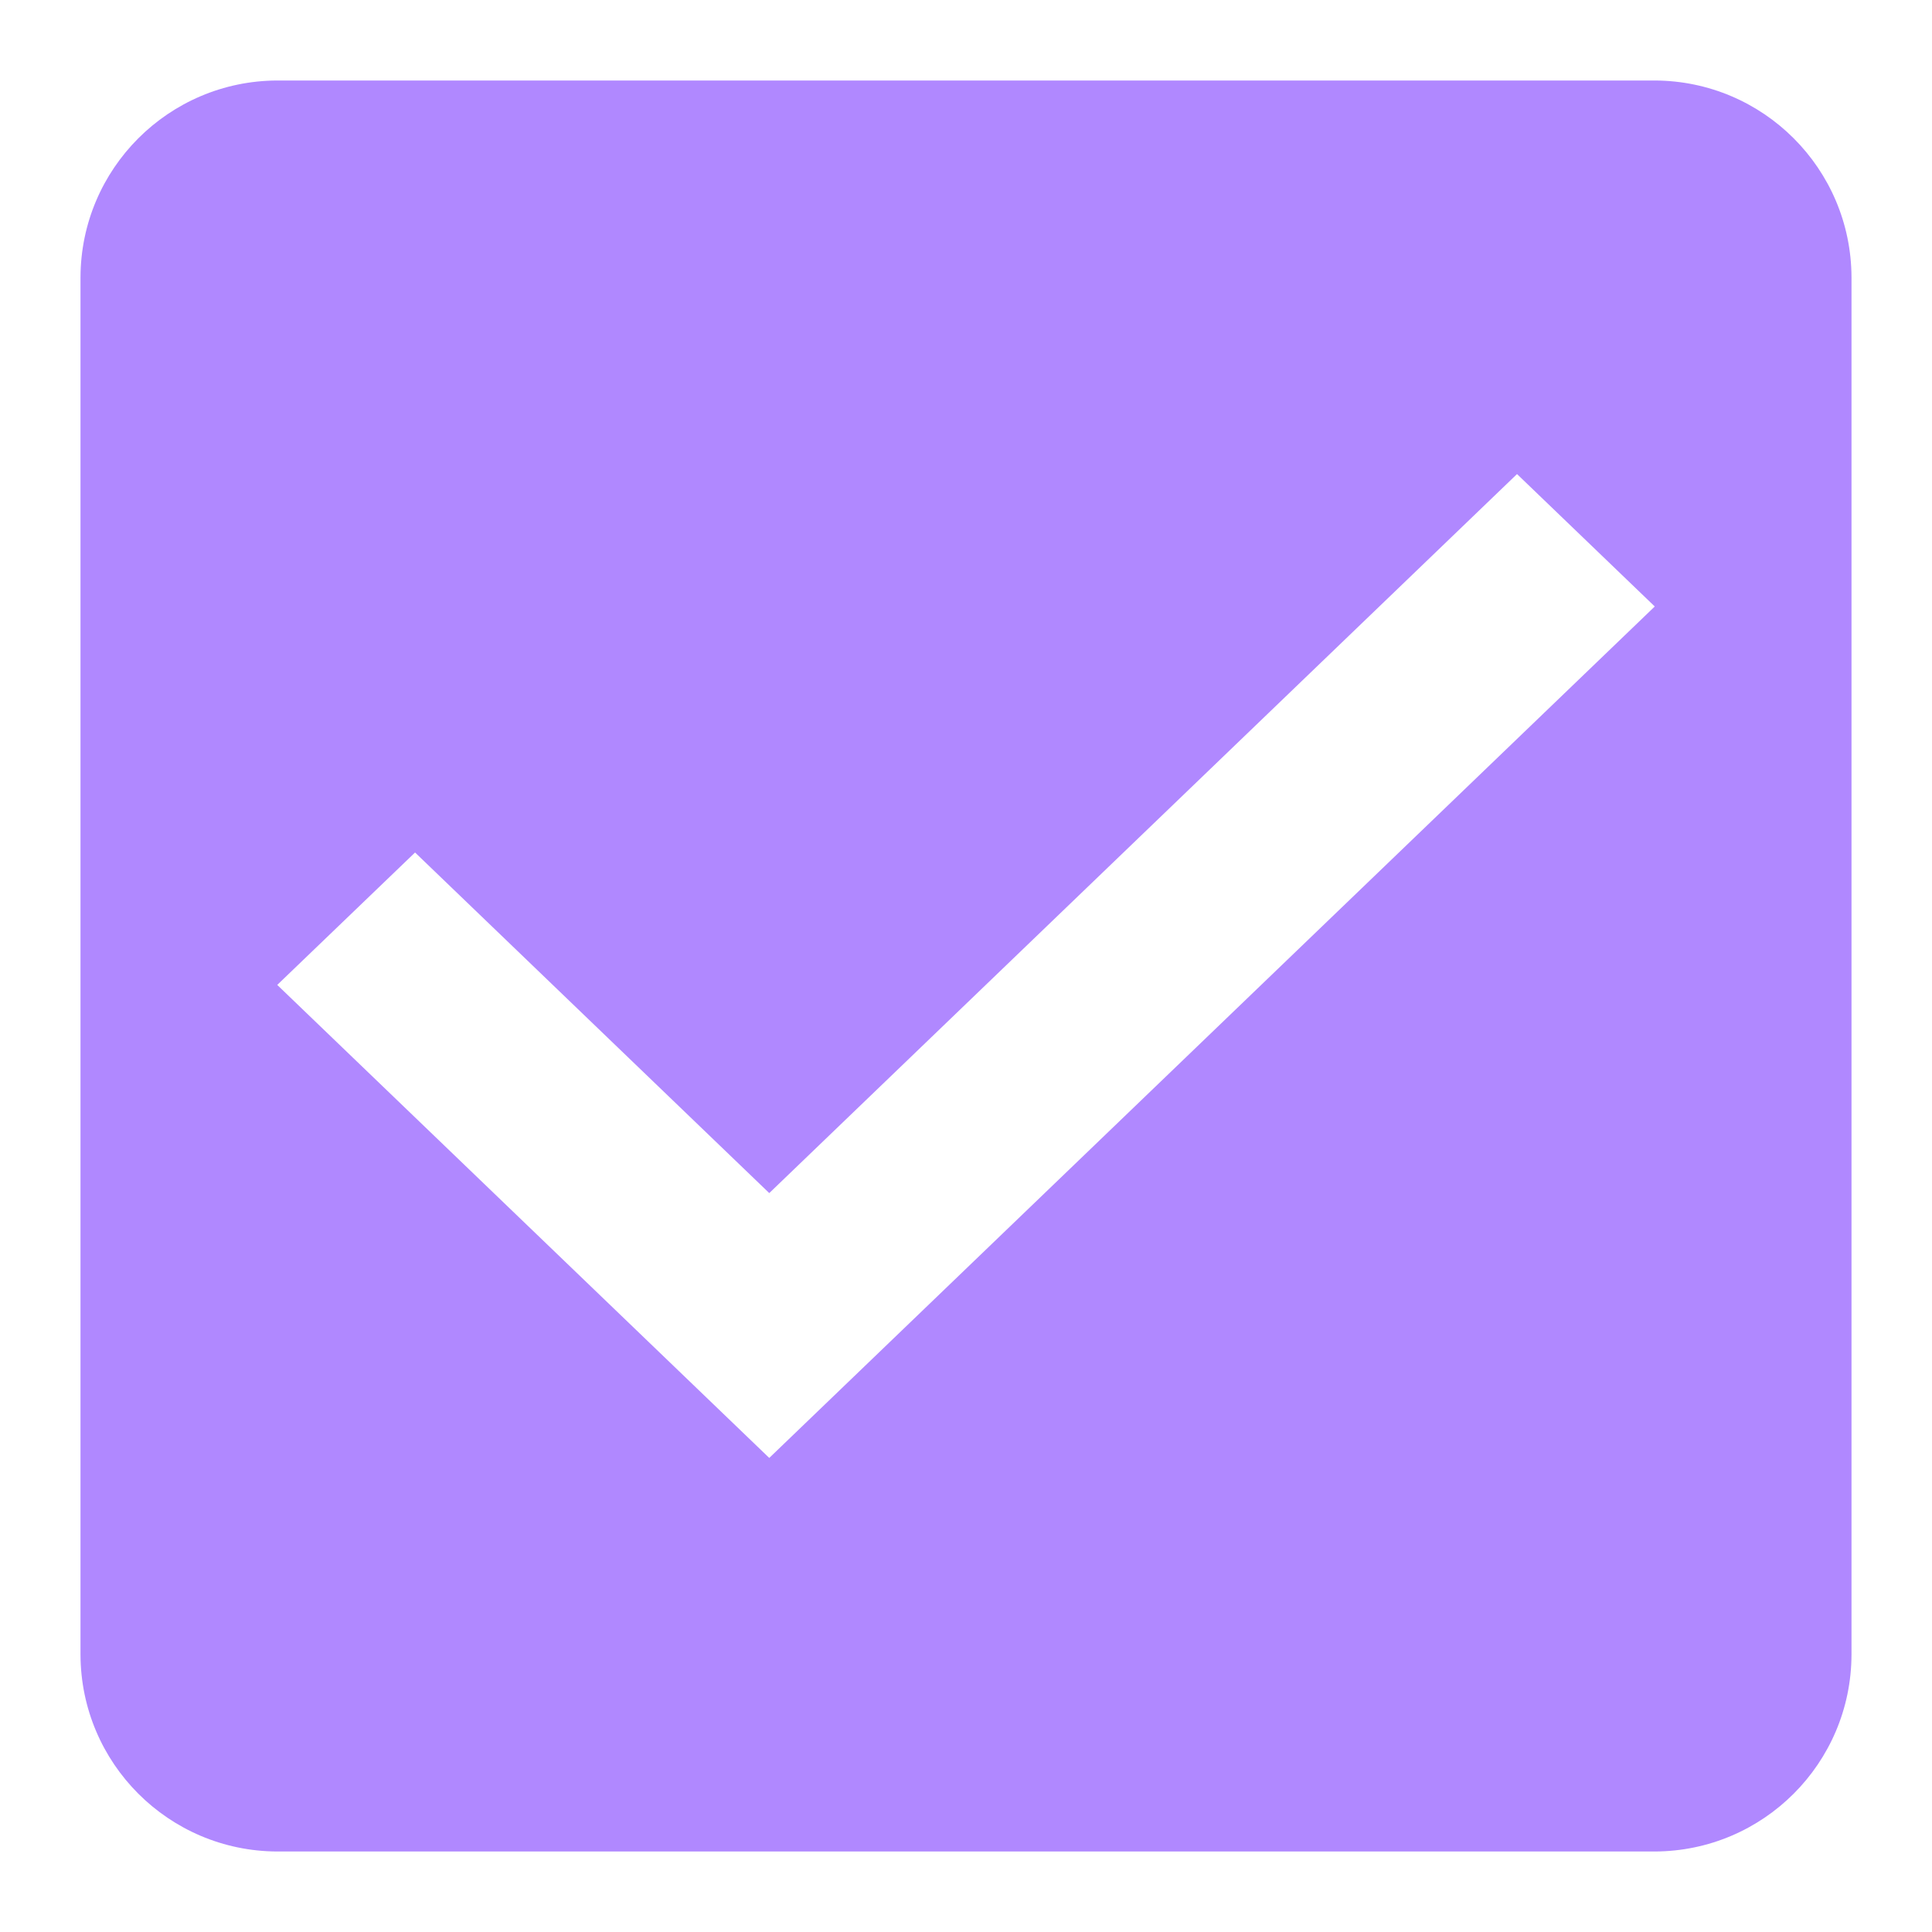
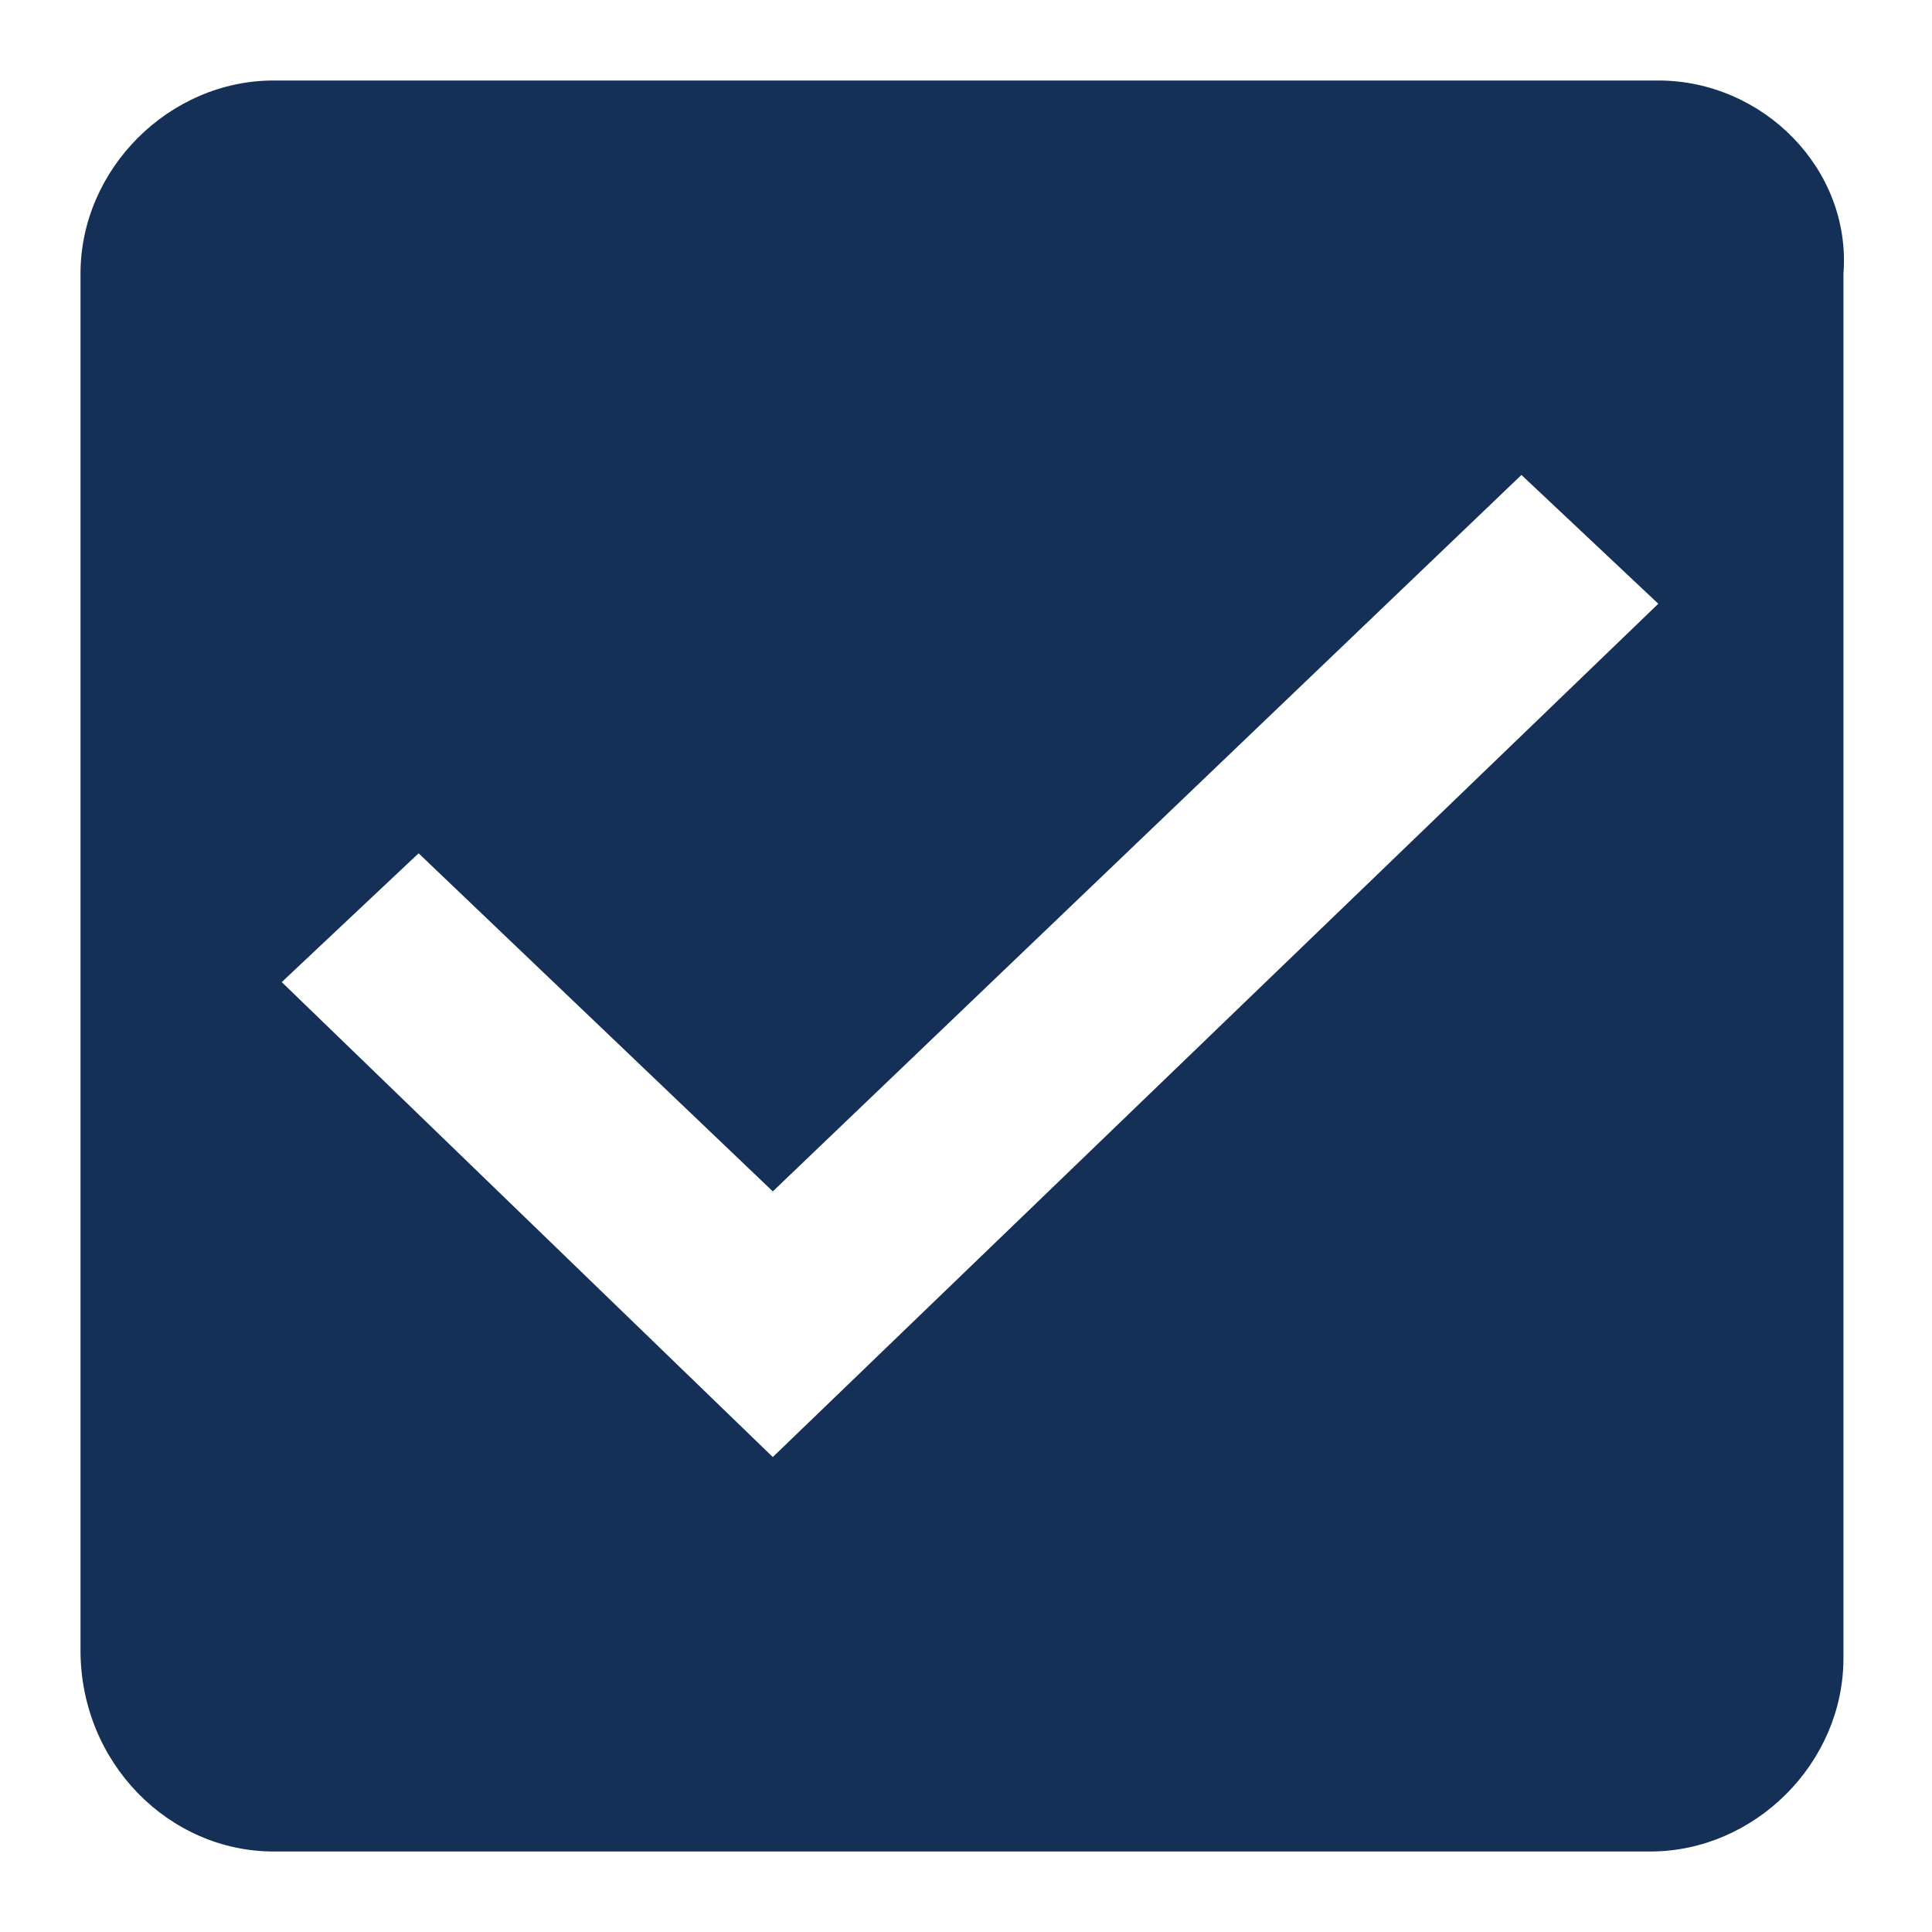
- <svg xmlns="http://www.w3.org/2000/svg" width="24" height="24" viewBox="0 0 24 24">
-   <defs>
-     <style type="text/css">
-             .cls-1{fill:#B088FF;fill-rule:evenodd}.cls-2{fill:none}
-         </style>
-   </defs>
+ <svg xmlns="http://www.w3.org/2000/svg" version="1.1" id="Ebene_1" x="0px" y="0px" viewBox="0 0 24 24" style="enable-background:new 0 0 24 24;" xml:space="preserve">
+   <style type="text/css">
+ 	.st0{fill-rule:evenodd;clip-rule:evenodd;fill:#153057;}
+ 	.st1{fill:none;}
+ </style>
  <g id="check_active" transform="translate(-290 -244)">
-     <g id="Group_8199" data-name="Group 8199" transform="translate(291 245)">
-       <path id="check_on_light" d="M22.556 3H5.444A2.452 2.452 0 0 0 3 5.444v17.112A2.452 2.452 0 0 0 5.444 25h17.112A2.452 2.452 0 0 0 25 22.556V5.444A2.452 2.452 0 0 0 22.556 3zm-11 17.111l-6.112-5.876 1.712-1.645 4.4 4.231 9.289-8.932 1.711 1.645-11 10.577z" class="cls-1" transform="translate(-3 -3)" />
+     <g id="Group_8199" transform="translate(291 245)">
+       <path id="check_on_light" class="st0" d="M19.6,0H2.4C1.1,0,0,1.1,0,2.4v17.1C0,20.9,1.1,22,2.4,22h17.1c1.3,0,2.4-1.1,2.4-2.4    V2.4C22,1.1,20.9,0,19.6,0z M8.6,17.1l-6.1-5.9l1.7-1.6l4.4,4.2l9.3-8.9l1.7,1.6C19.6,6.5,8.6,17.1,8.6,17.1z" />
    </g>
-     <path id="Rectangle_4538" d="M0 0h24v24H0z" class="cls-2" data-name="Rectangle 4538" transform="translate(290 244)" />
+     <path id="Rectangle_4538" class="st1" d="M290,244h24v24h-24V244z" />
  </g>
</svg>
